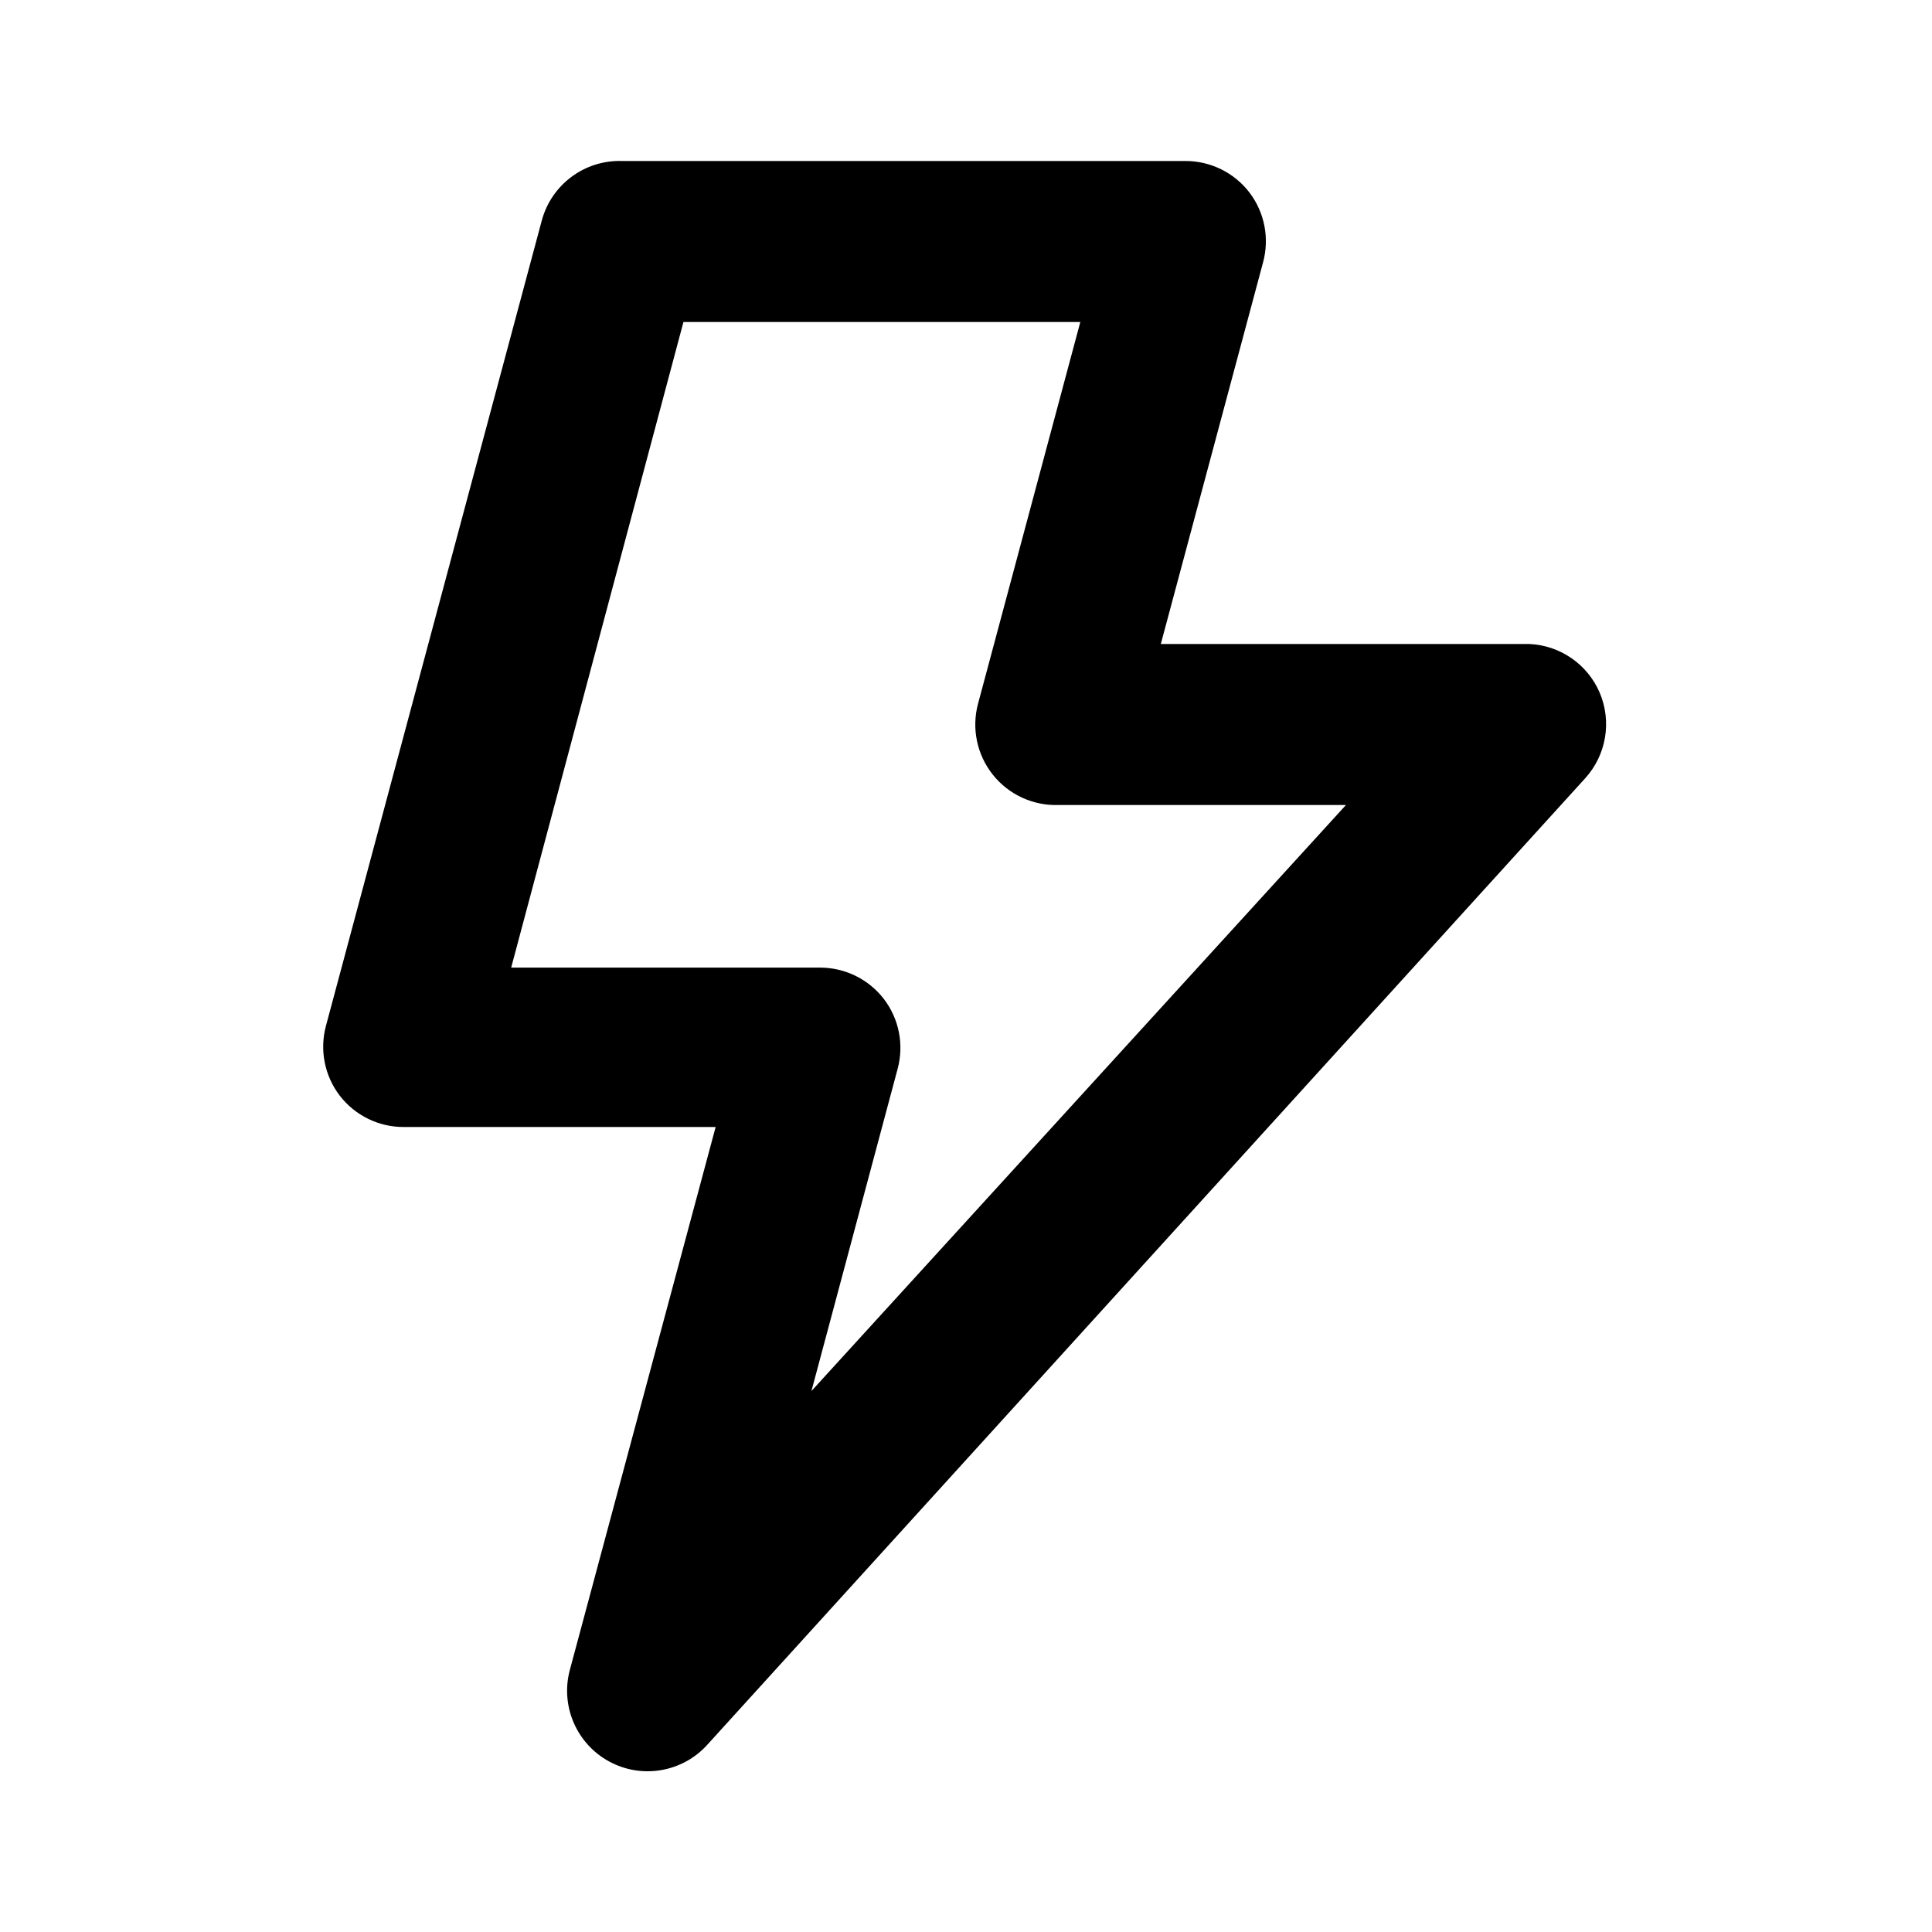
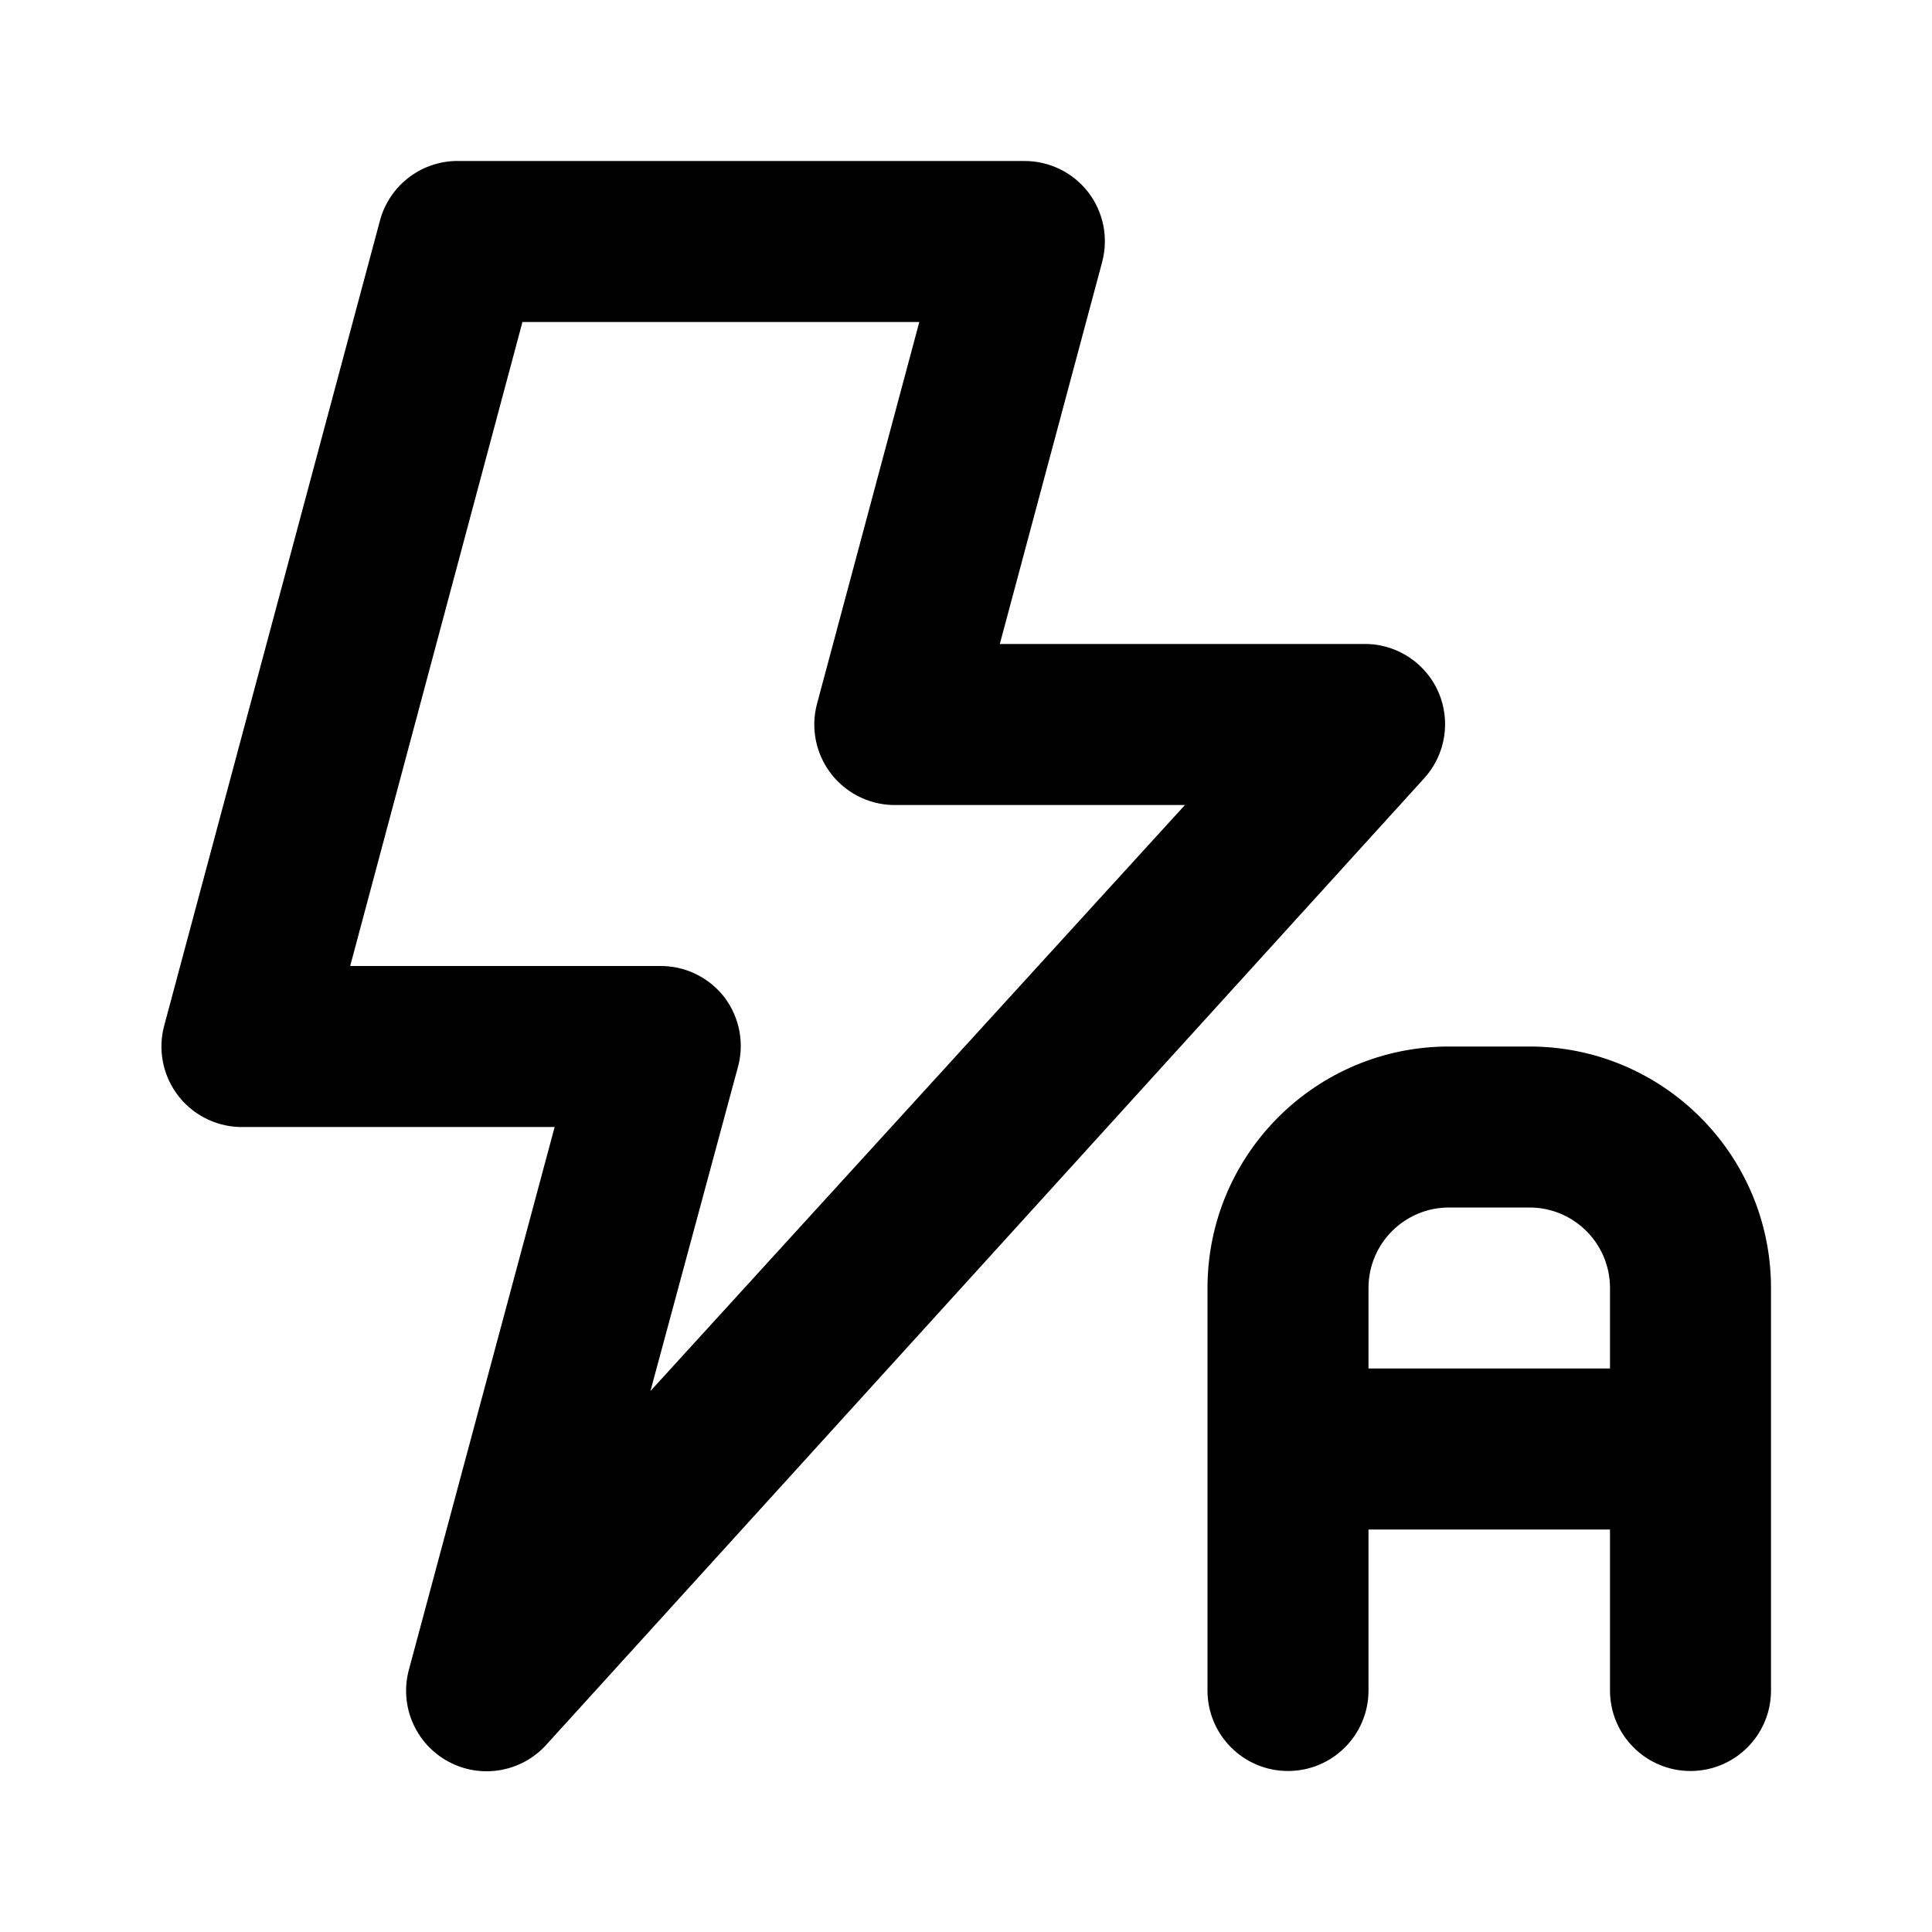
<svg xmlns="http://www.w3.org/2000/svg" viewBox="0 0 24 24">
-   <path d="M19.87,8.6A1,1,0,0,0,19,8H14.42l1.27-4.74a1,1,0,0,0-.17-.87A1,1,0,0,0,14.73,2h-7a1,1,0,0,0-1,.74l-2.68,10a1,1,0,0,0,.17.87,1,1,0,0,0,.8.39H8.89L7.08,20.74a1,1,0,0,0,1.71.93l10.9-12A1,1,0,0,0,19.87,8.6Zm-9.79,8.68,1.07-4a1,1,0,0,0-.17-.87,1,1,0,0,0-.79-.39H6.35L8.49,4h4.93L12.15,8.74a1,1,0,0,0,1,1.26h3.57Z" />
+   <path d="M17.87,8.6A1,1,0,0,0,17,8H12.42l1.27-4.74a1,1,0,0,0-.17-.87,1,1,0,0,0-.8-.39h-7a1,1,0,0,0-1,.74l-2.68,10a1,1,0,0,0,1,1.26H6.89L5.08,20.74a1,1,0,0,0,1.71.93l10.9-12A1,1,0,0,0,17.87,8.6ZM8.08,17.28l1.08-4A1,1,0,0,0,9,12.39,1,1,0,0,0,8.19,12H4.35L6.49,4h4.93L10.15,8.74a1,1,0,0,0,1,1.26h3.57ZM19,13H18a3,3,0,0,0-3,3v5a1,1,0,0,0,2,0V19h3v2a1,1,0,0,0,2,0V16A3,3,0,0,0,19,13Zm1,4H17V16a1,1,0,0,1,1-1h1a1,1,0,0,1,1,1Z" />
</svg>
